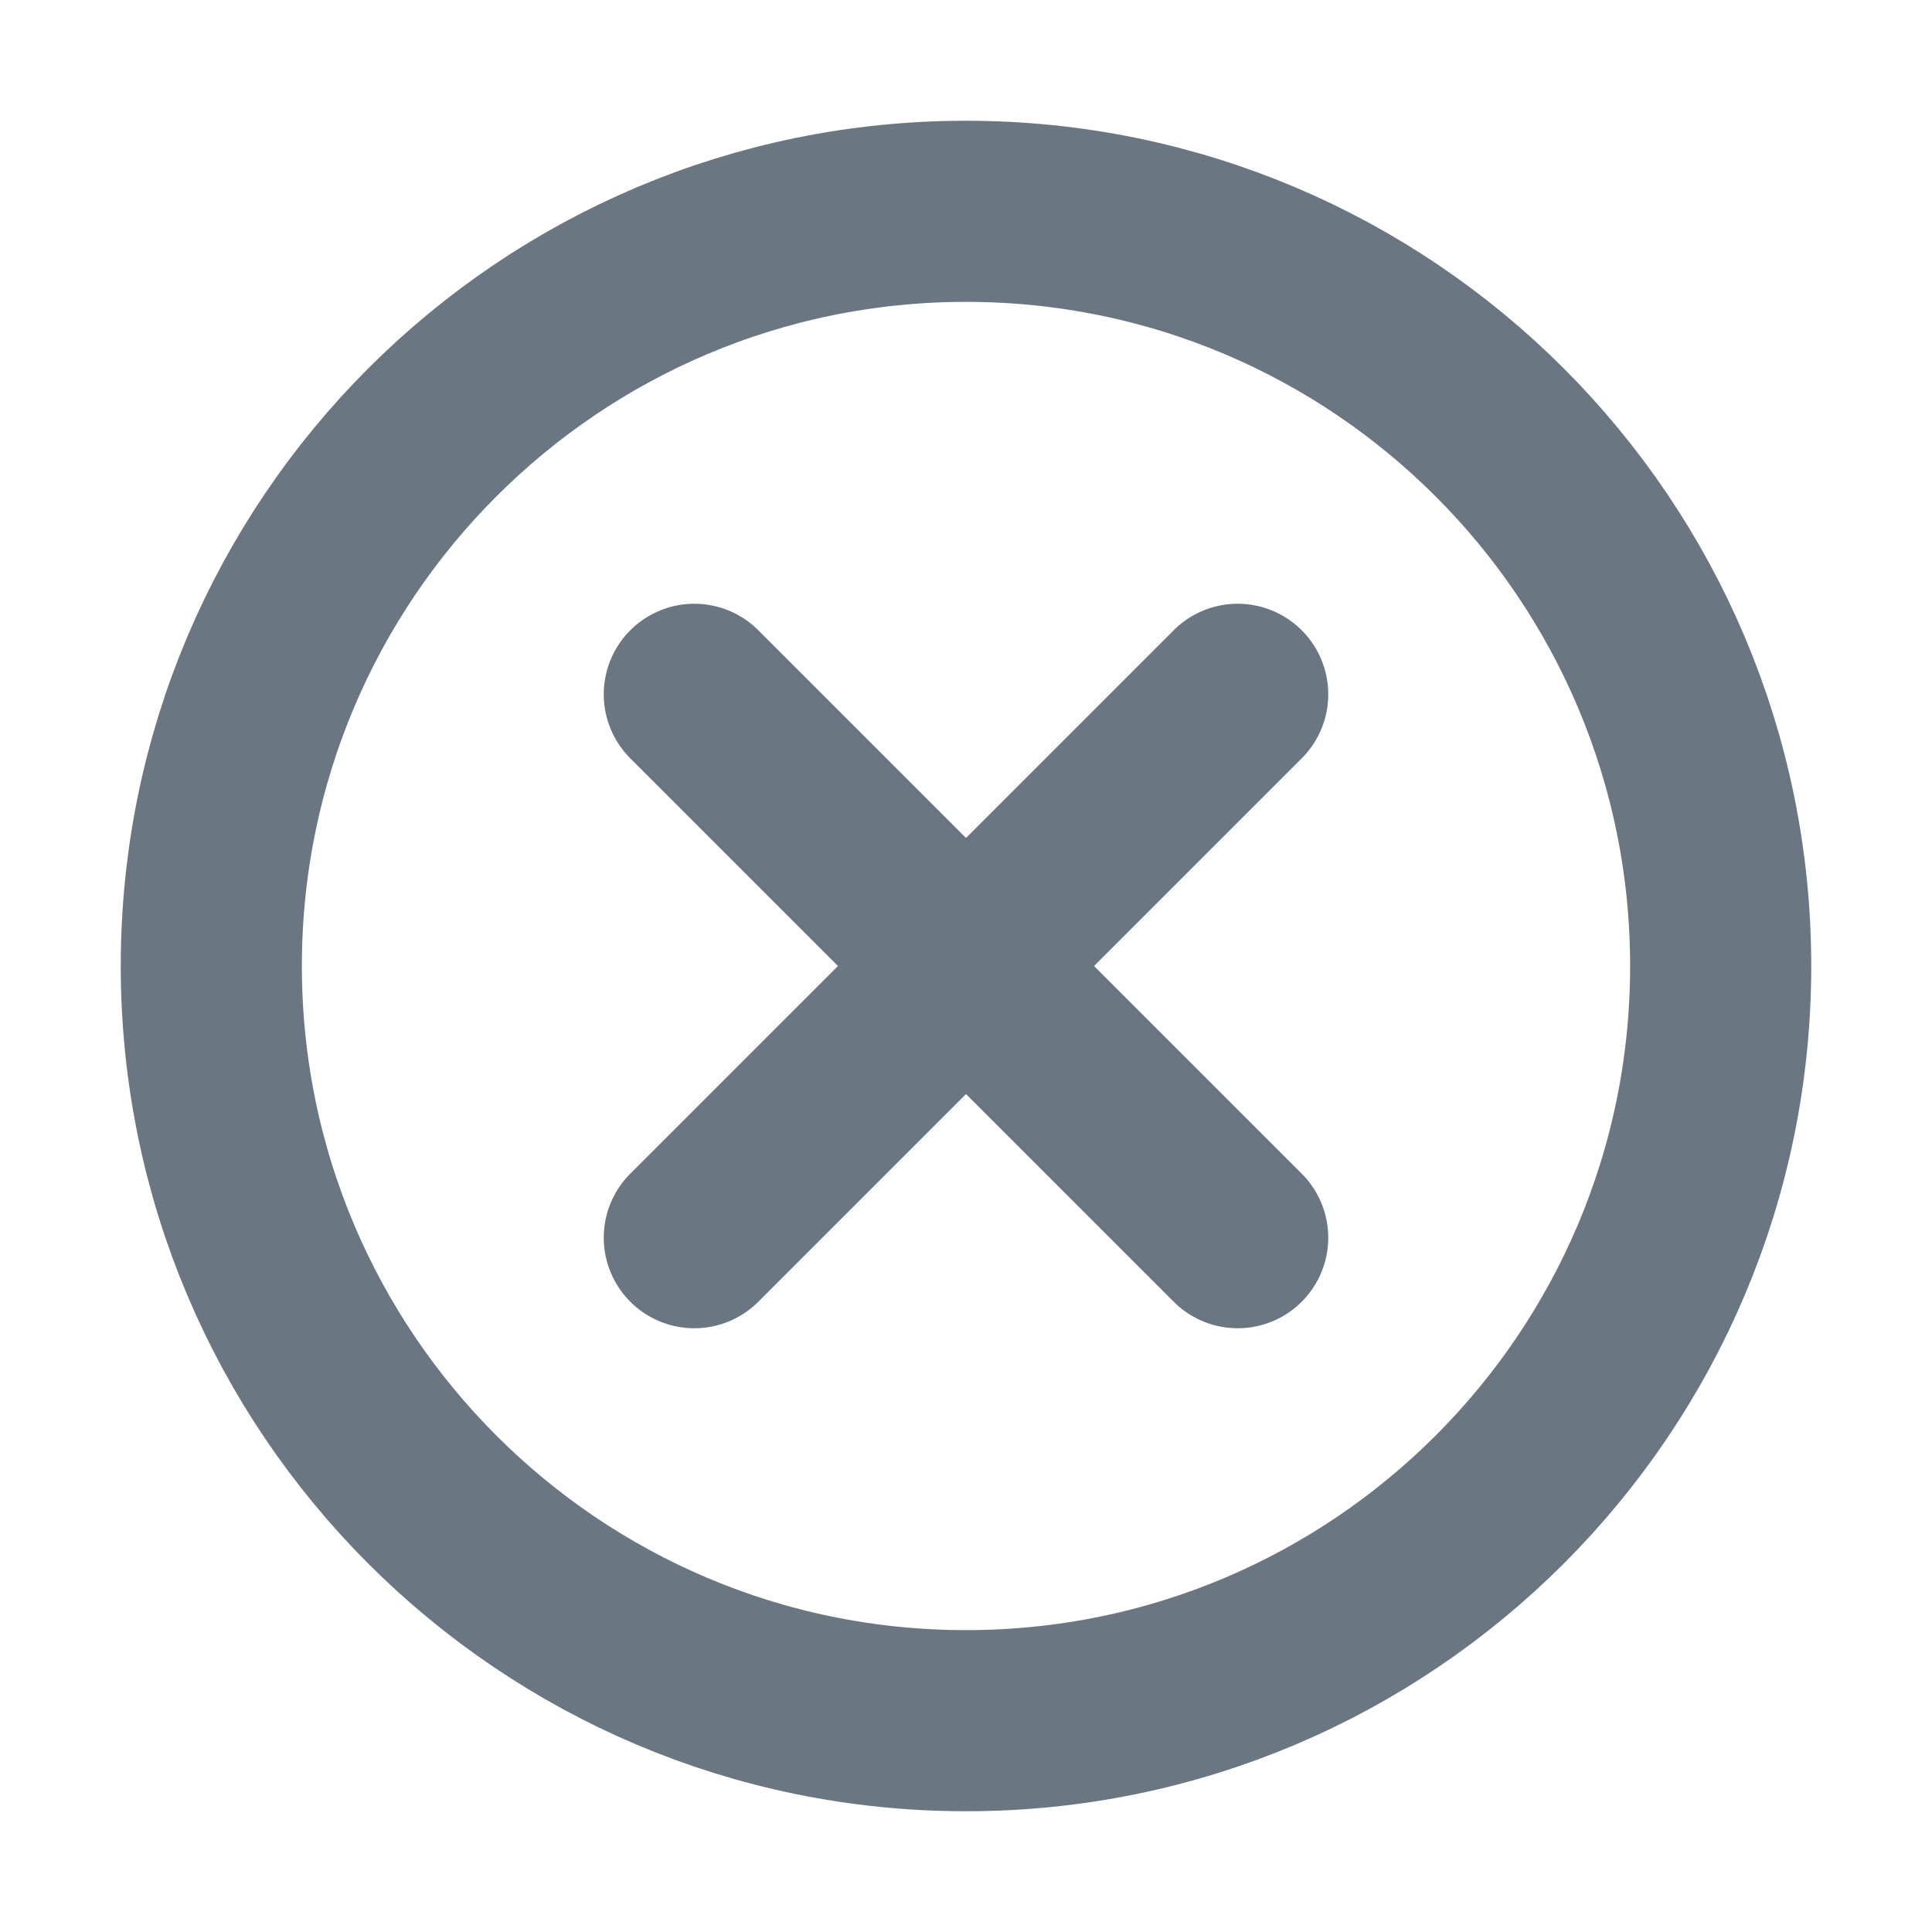
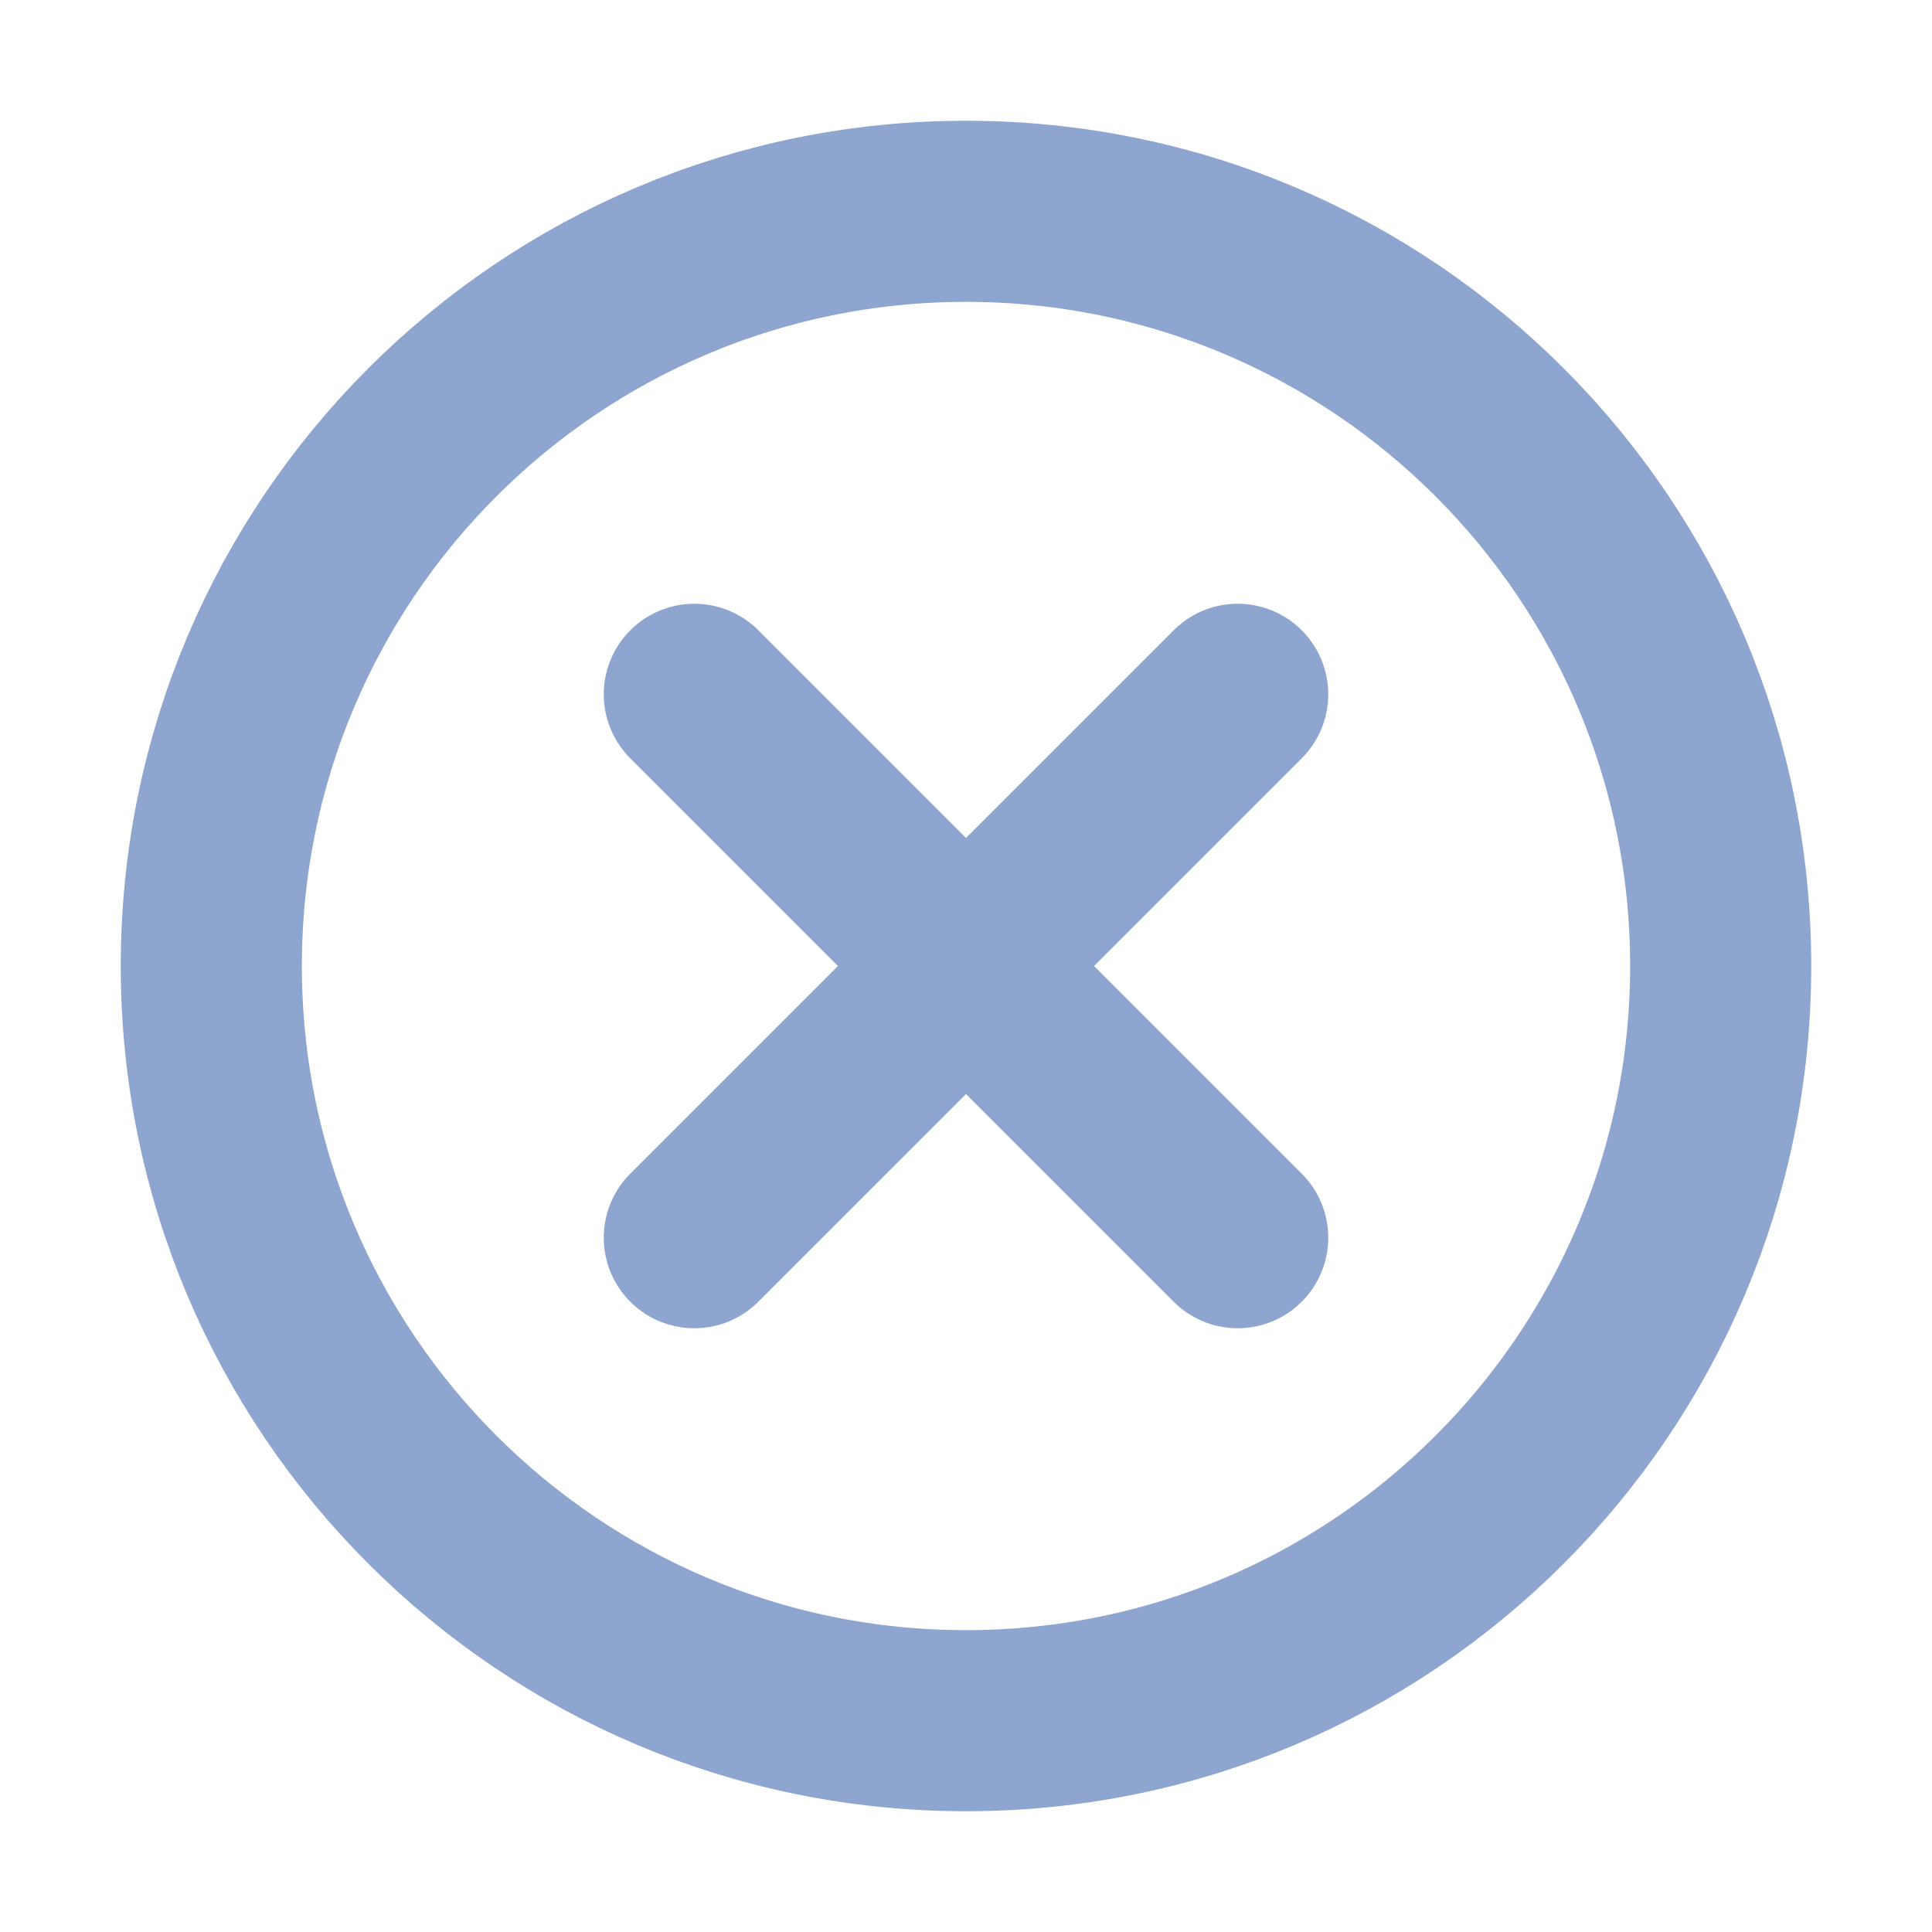
<svg xmlns="http://www.w3.org/2000/svg" width="16" height="16" viewBox="0 0 16 16" fill="none">
-   <circle cx="8" cy="8" r="6.25" stroke="#6B7683" stroke-width="1.5" />
-   <path d="M5.75 5.75 10.25 10.25M10.25 5.75 5.75 10.25" stroke="#6B7683" stroke-width="1.5" stroke-linecap="round" />
+   <circle cx="8" cy="8" r="6.25" stroke="#8EA6CF" stroke-width="1.5" />
+   <path d="M5.75 5.75 10.25 10.25M10.25 5.75 5.75 10.25" stroke="#8EA6CF" stroke-width="1.5" stroke-linecap="round" />
</svg>
